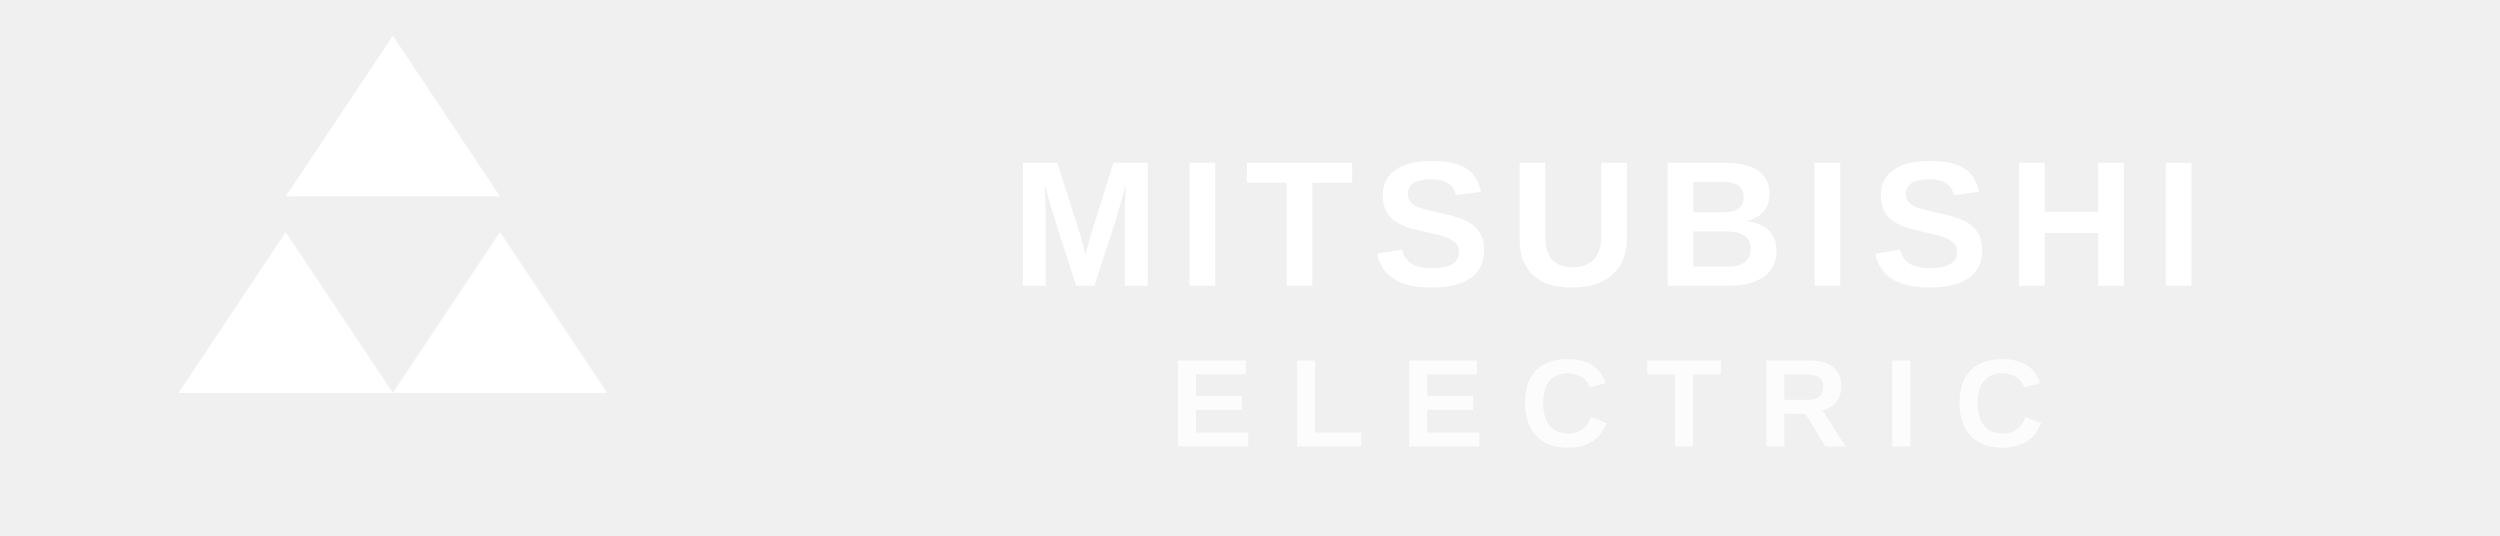
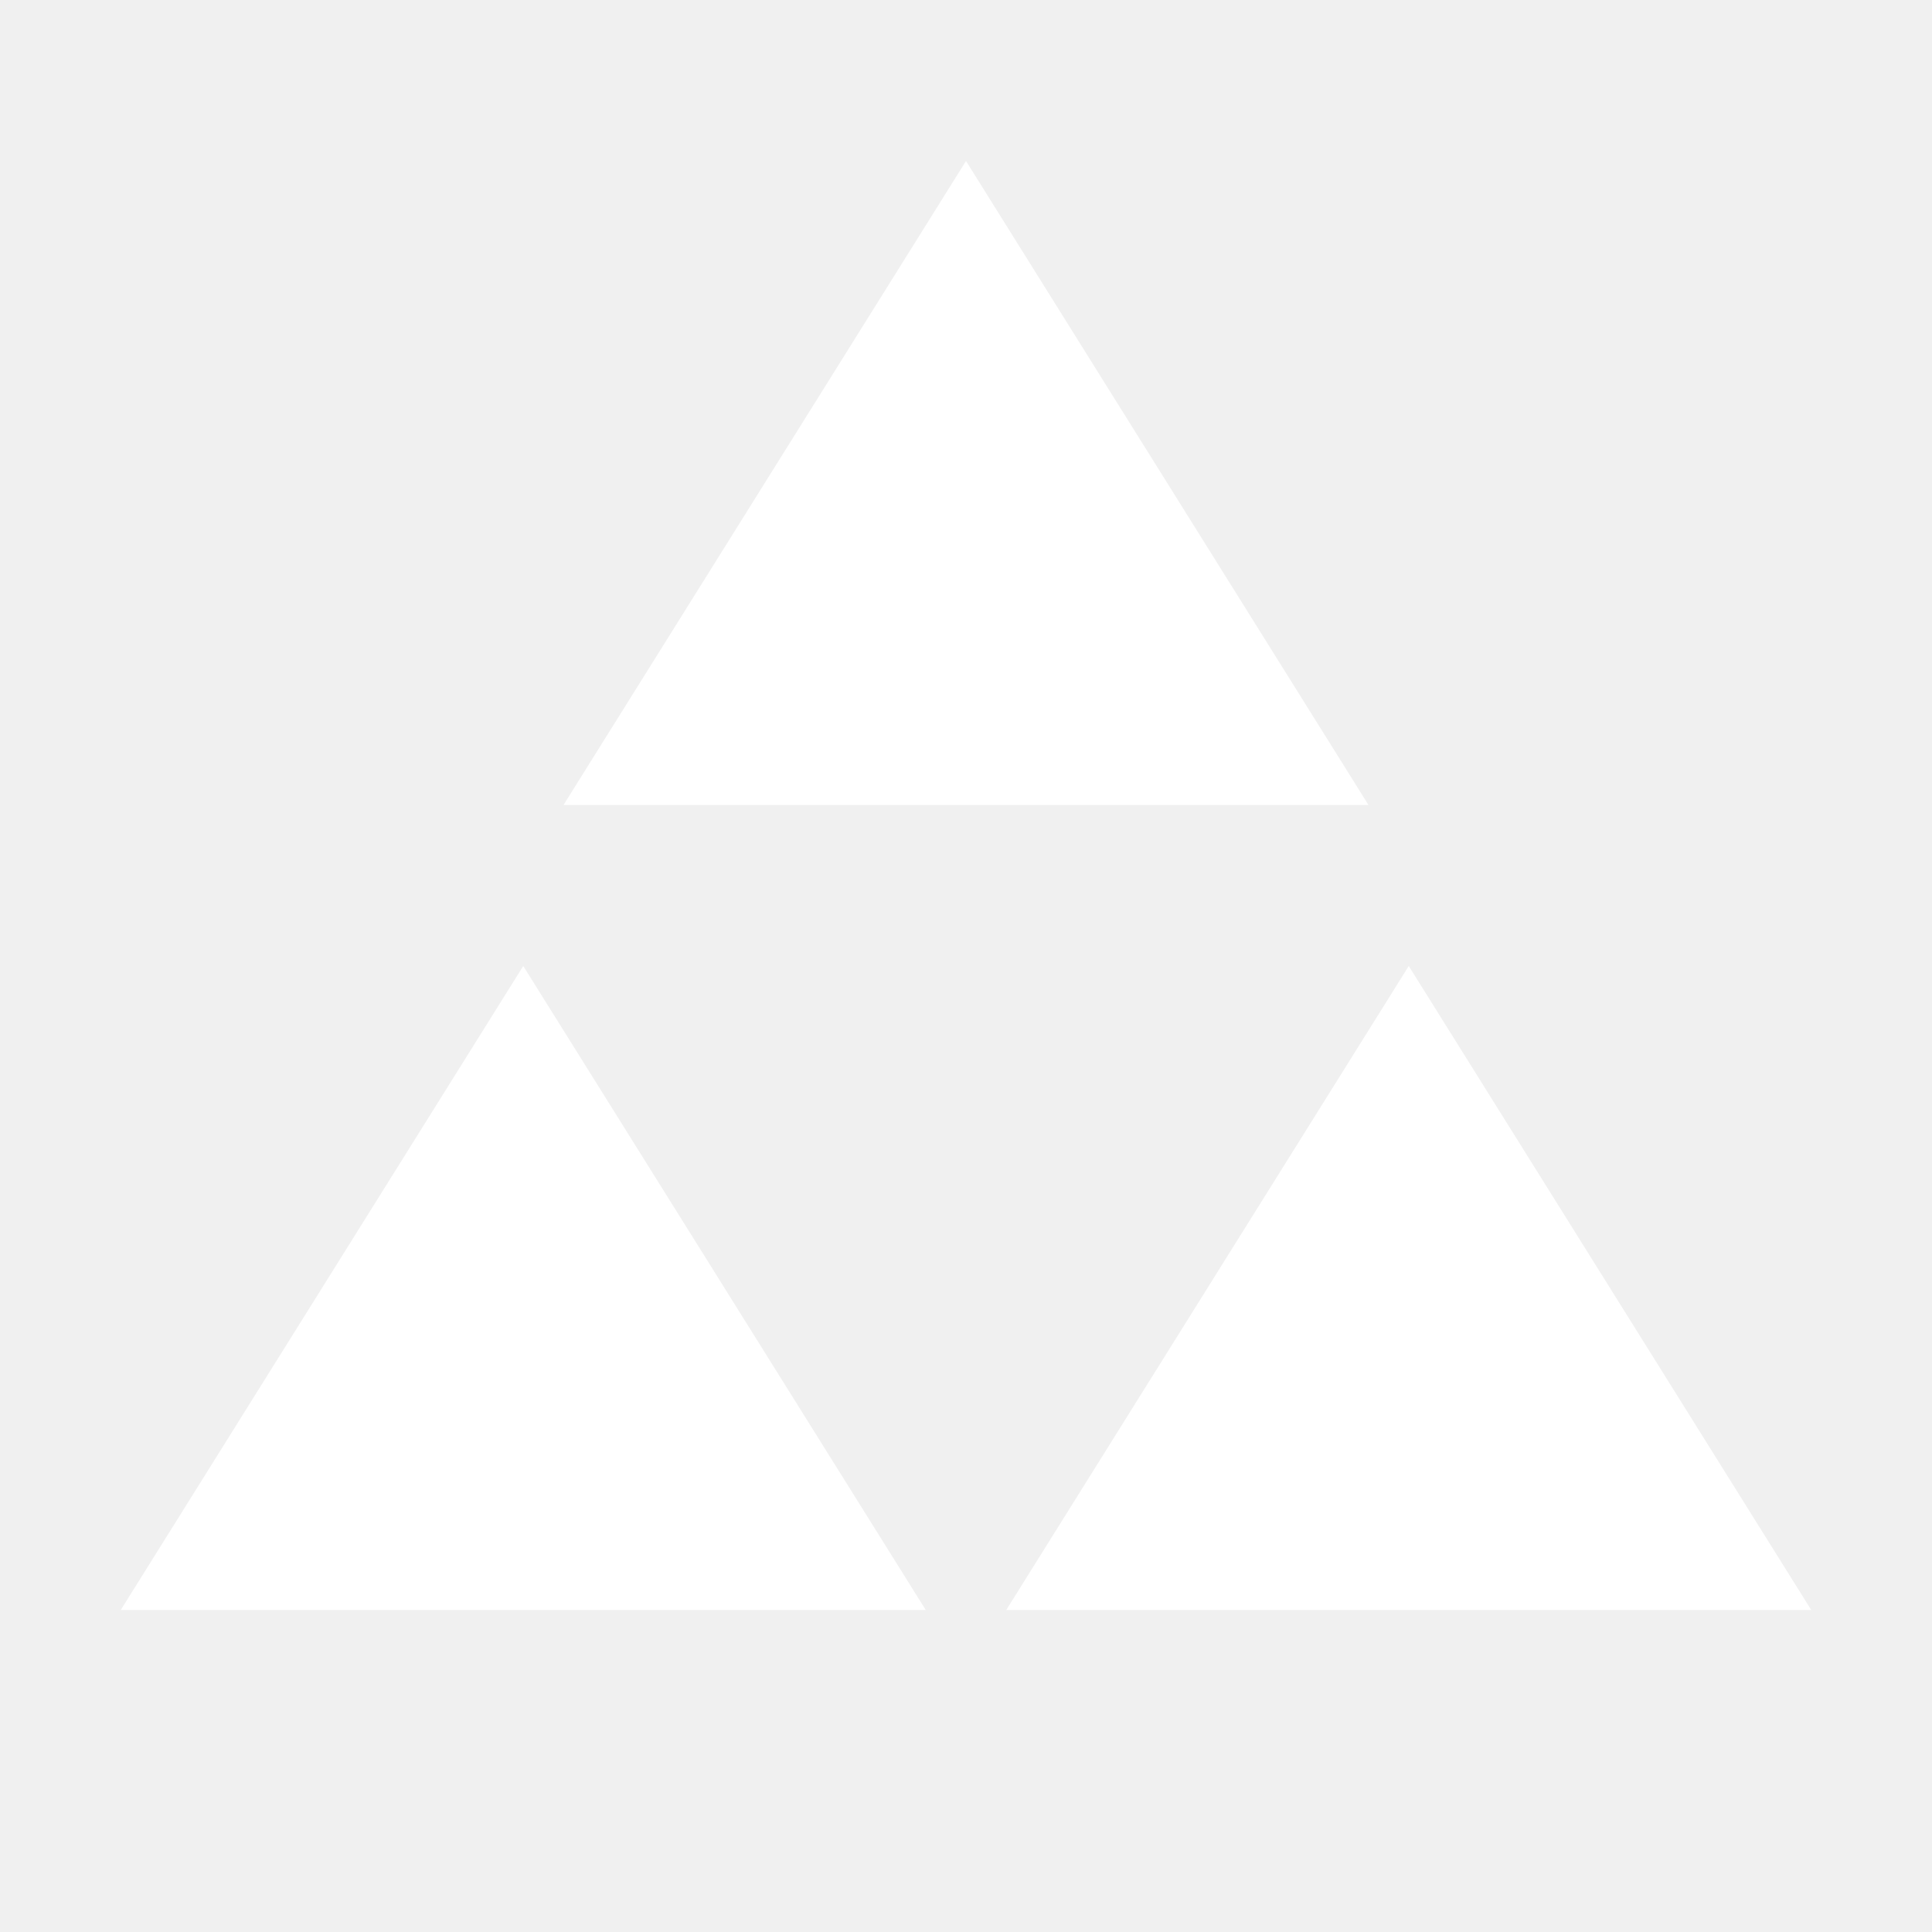
- <svg xmlns="http://www.w3.org/2000/svg" viewBox="0 0 280 60" fill="none">
-   <g transform="translate(28, 4)">
-     <polygon points="16,0 28,18 4,18" fill="white" />
-     <polygon points="4,22 16,40 -8,40" fill="white" />
-     <polygon points="28,22 40,40 16,40" fill="white" />
-   </g>
-   <text x="180" y="32" text-anchor="middle" font-family="Arial, Helvetica, sans-serif" font-size="20" font-weight="800" fill="white" letter-spacing="2">MITSUBISHI</text>
-   <text x="180" y="50" text-anchor="middle" font-family="Arial, Helvetica, sans-serif" font-size="14" font-weight="700" fill="white" letter-spacing="4" opacity="0.8">ELECTRIC</text>
+ <svg xmlns="http://www.w3.org/2000/svg" viewBox="0 0 48 48" fill="none">
+   <polygon points="24,4 34,20 14,20" fill="white" />
+   <polygon points="13,24 23,40 3,40" fill="white" />
+   <polygon points="35,24 45,40 25,40" fill="white" />
</svg>
